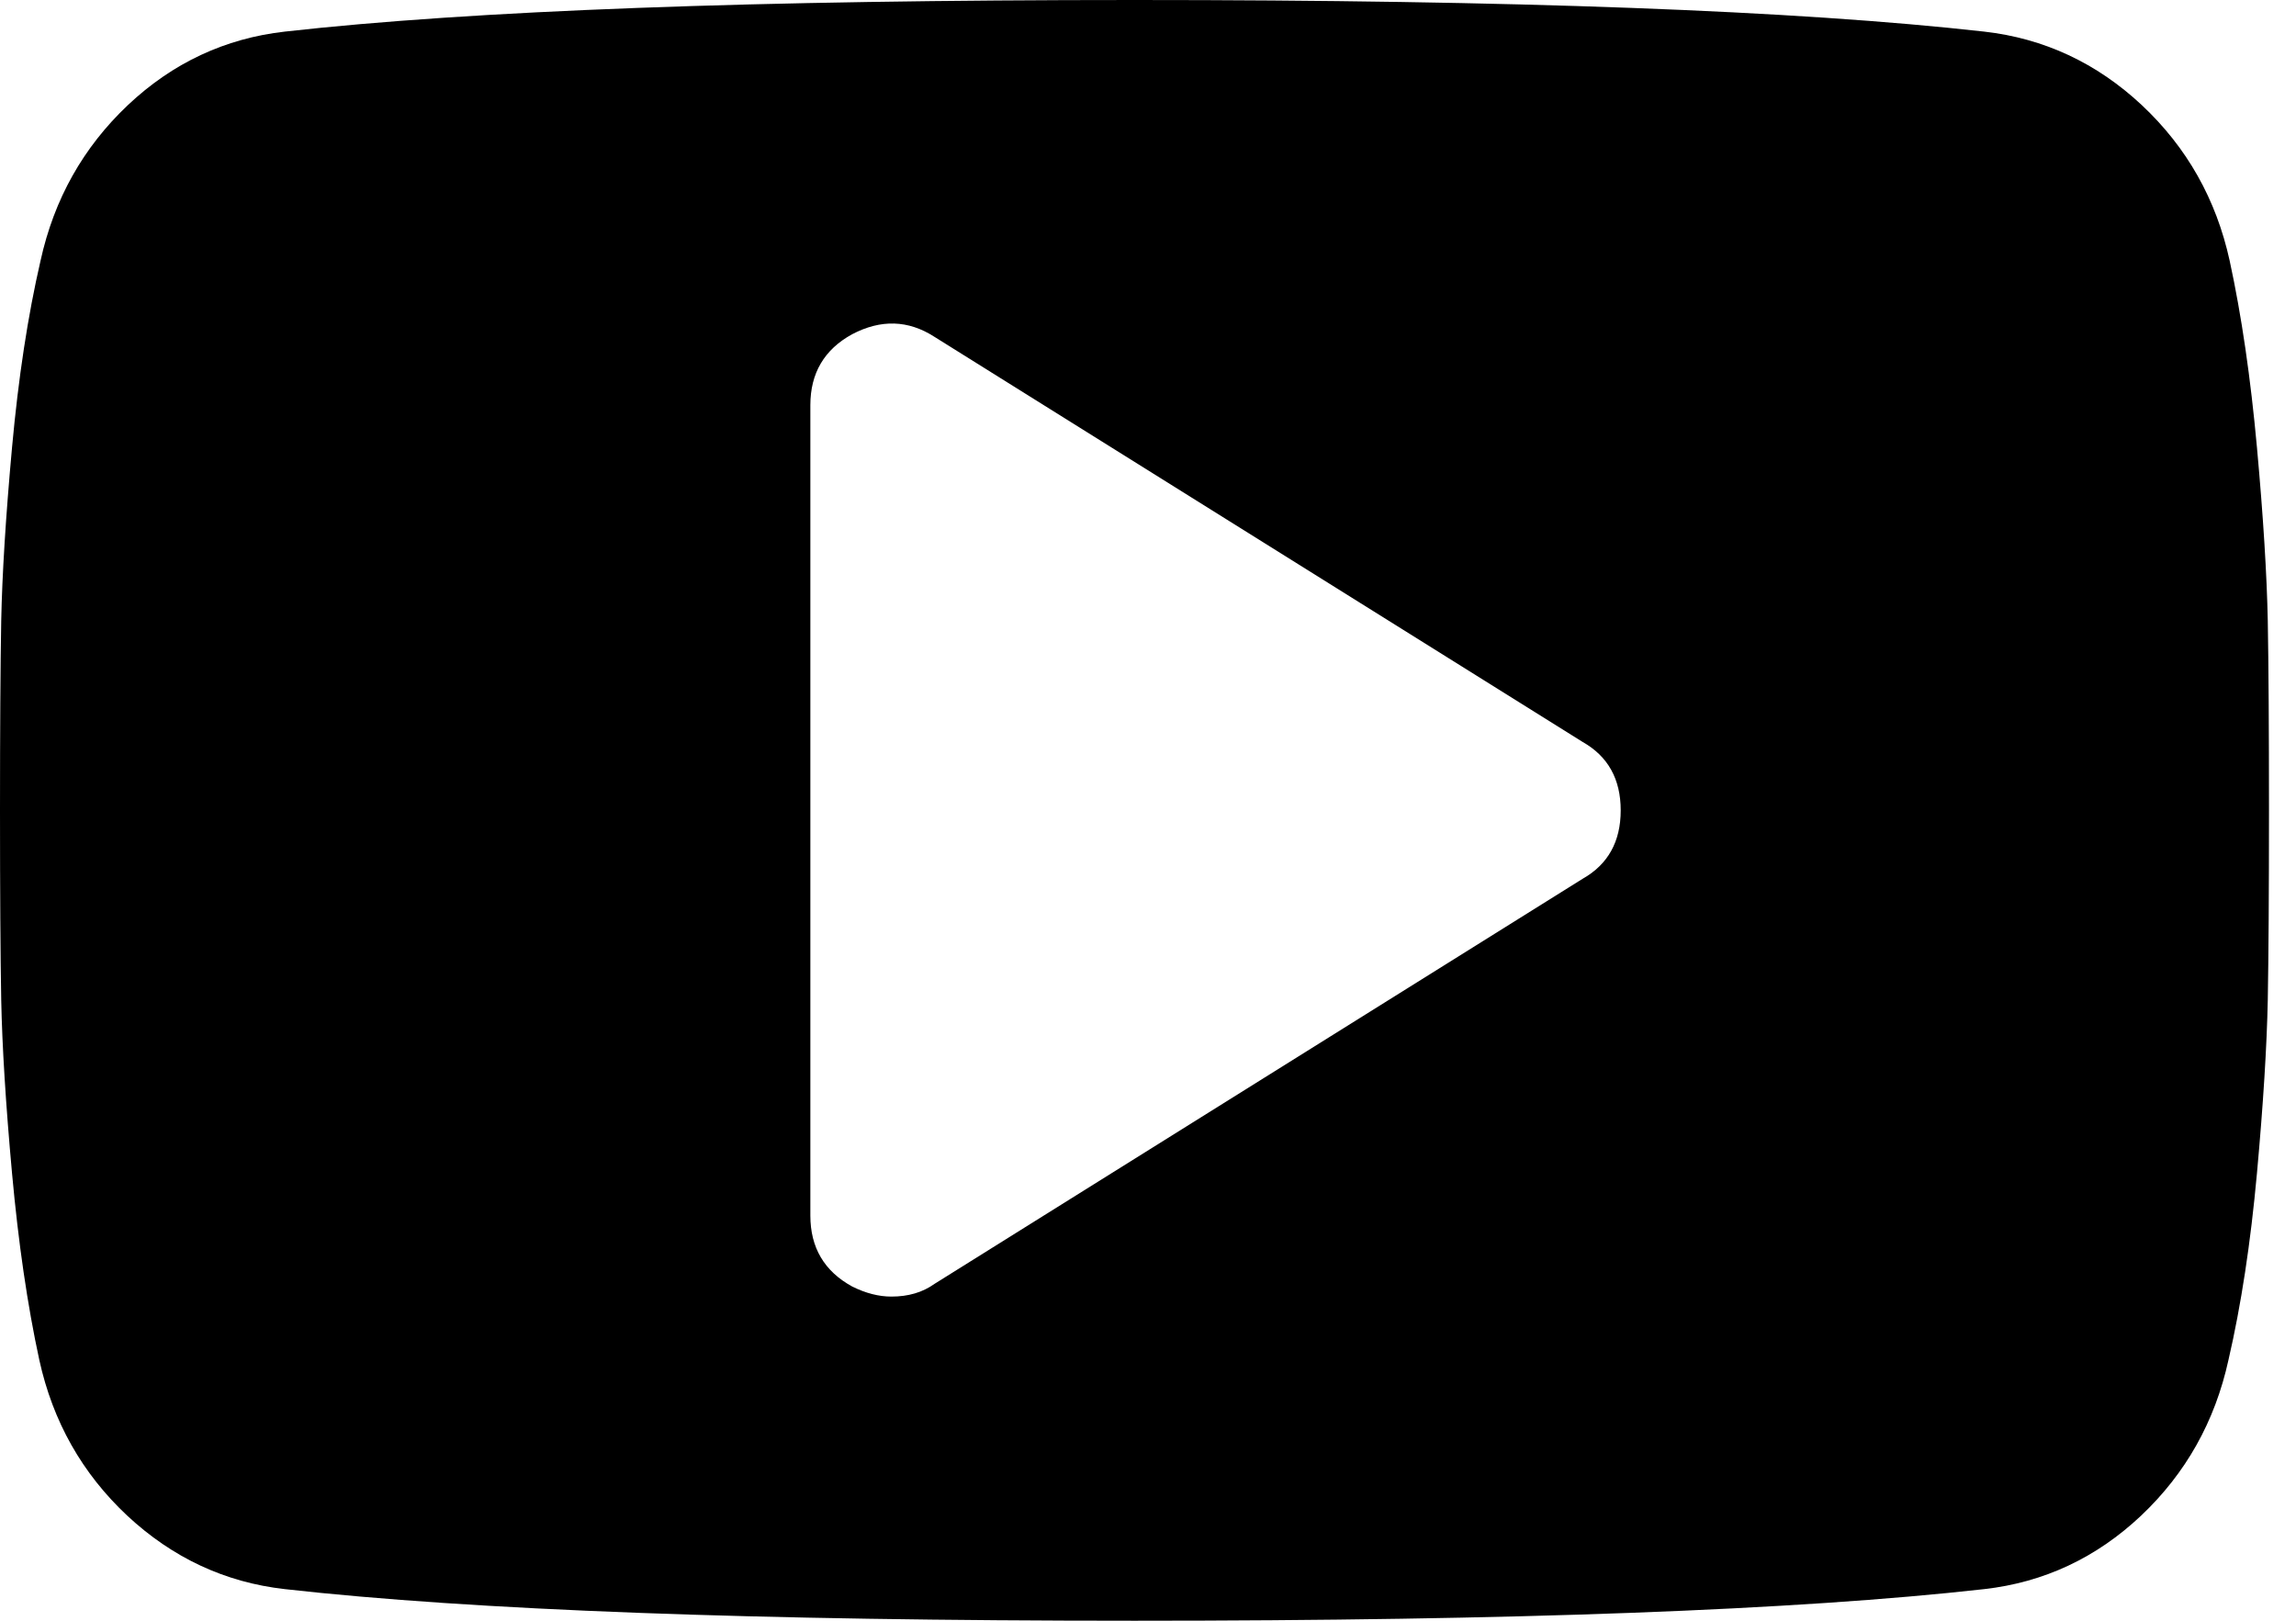
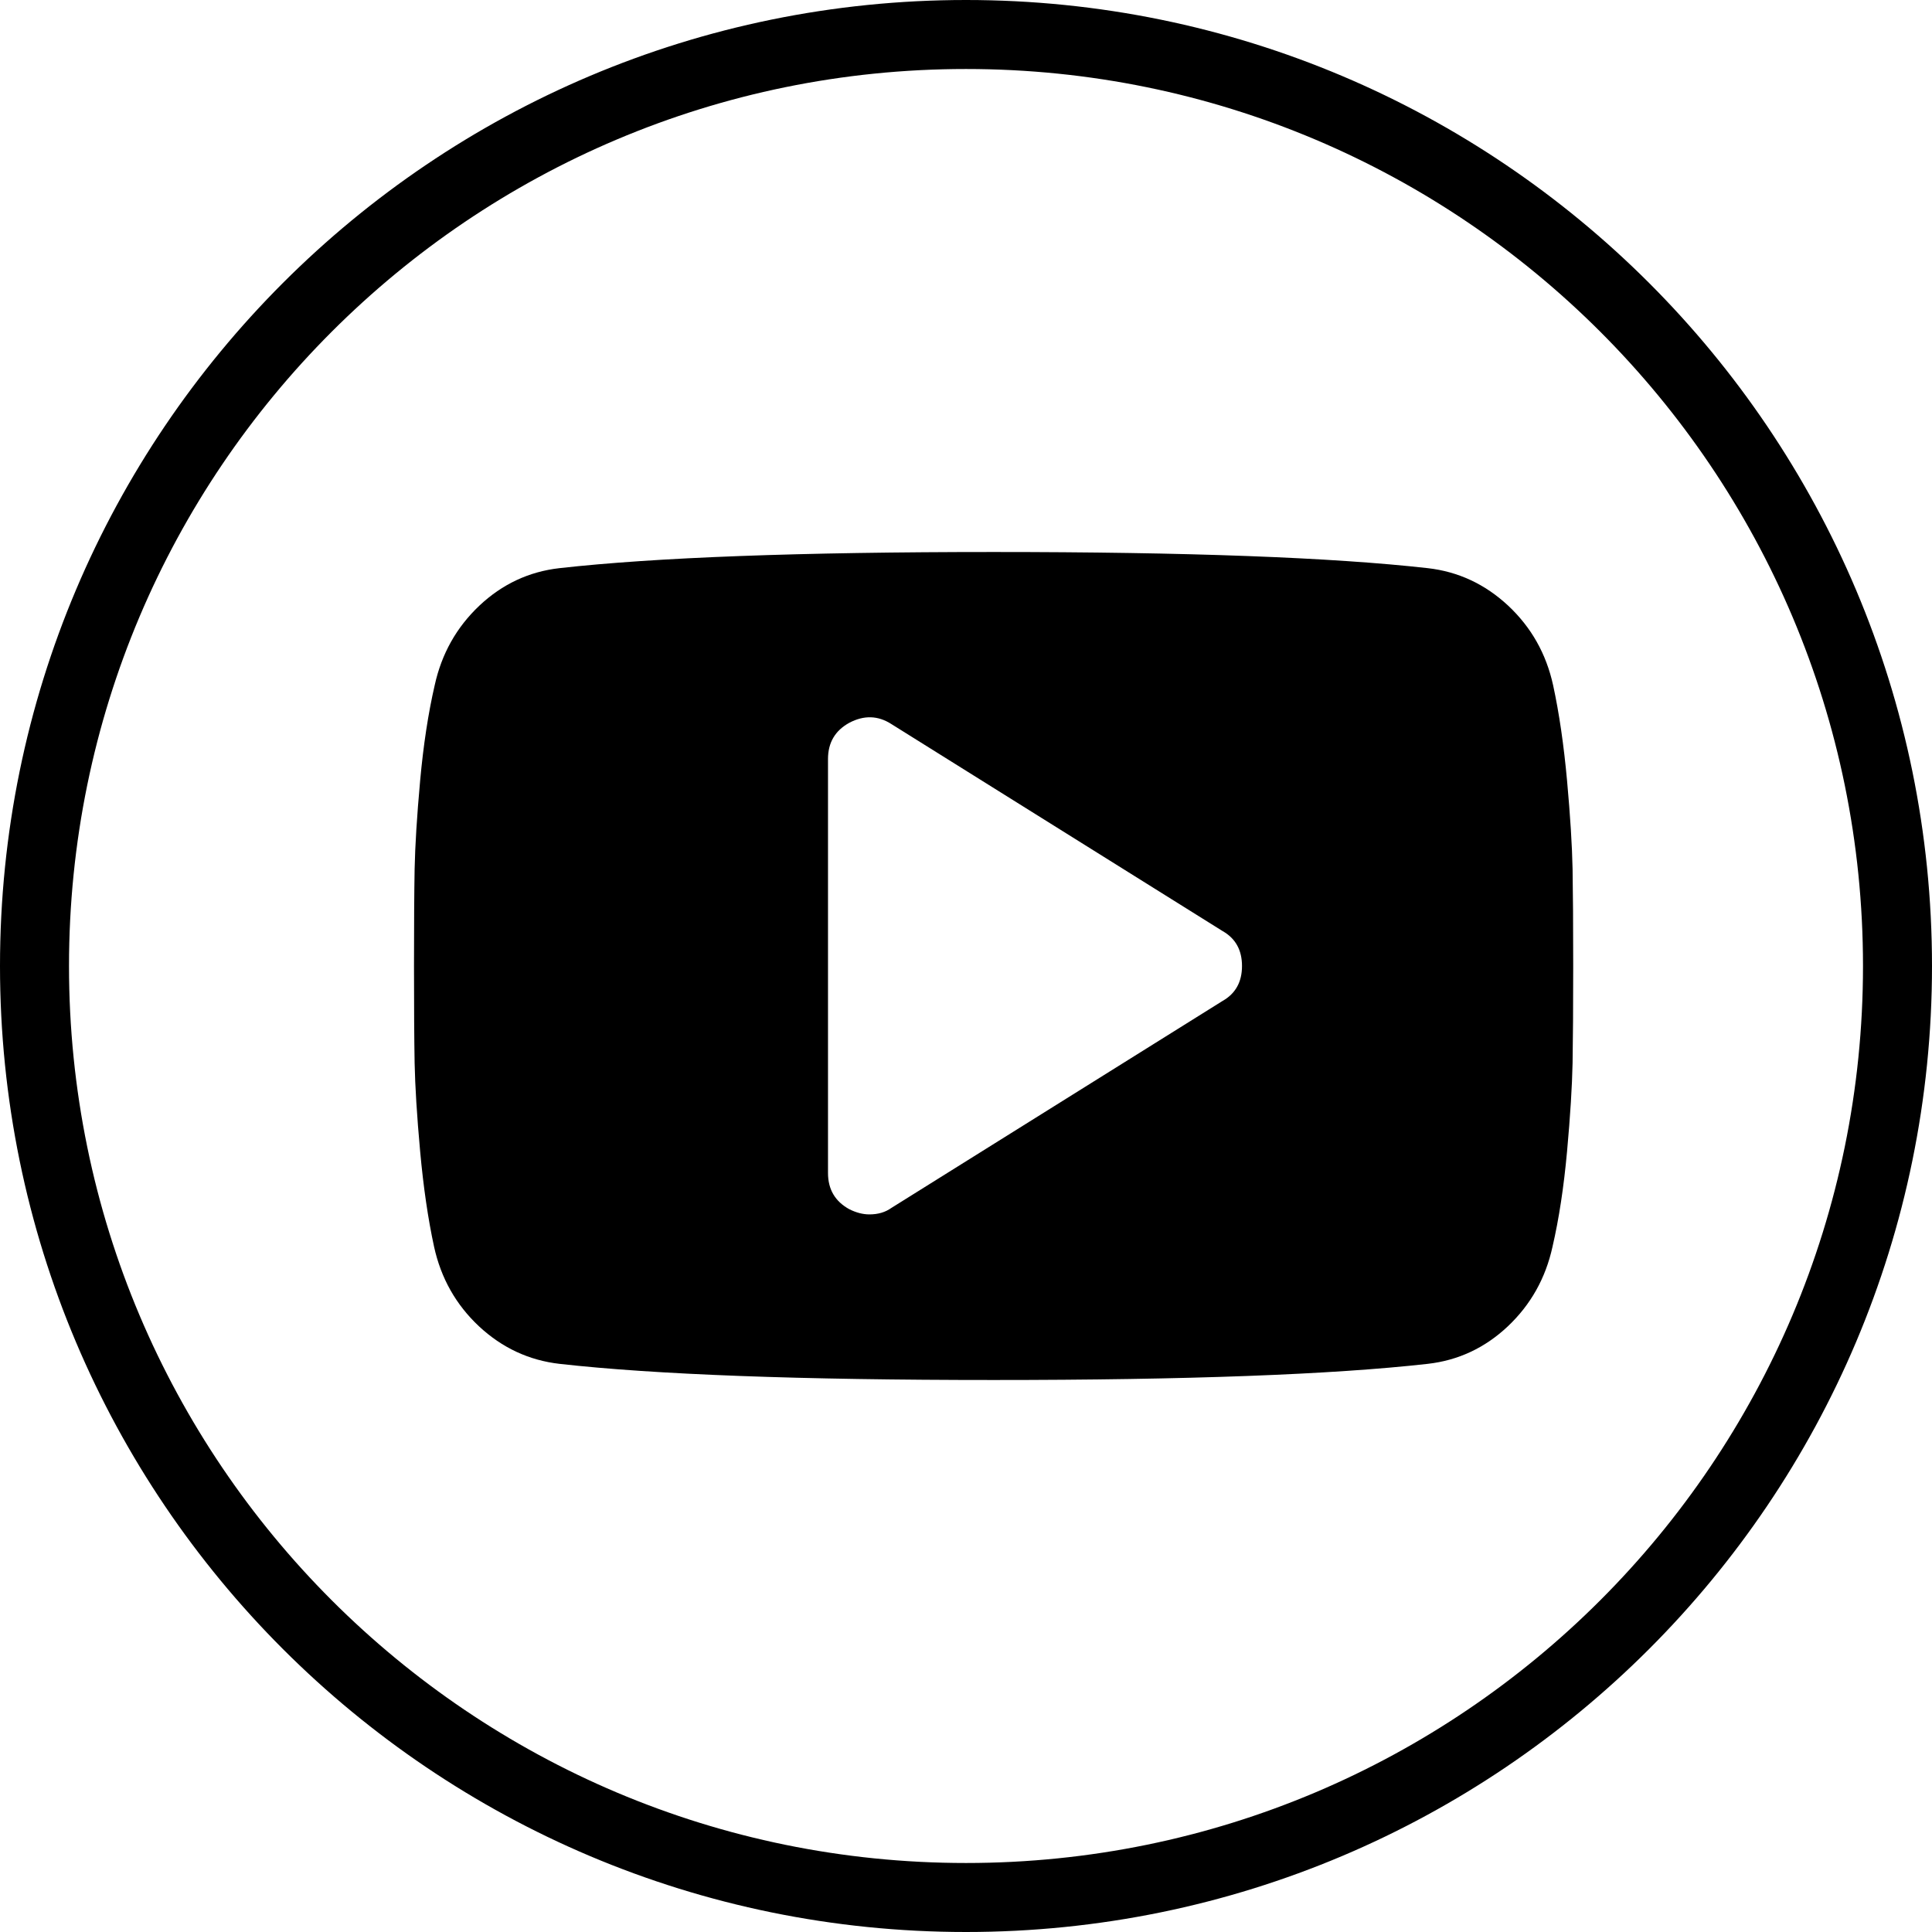
- <svg xmlns="http://www.w3.org/2000/svg" width="17" height="12" viewBox="0 0 17 12" fill="none">
-   <path d="M16.791 4.594C16.784 4.256 16.758 3.83 16.711 3.314C16.664 2.798 16.597 2.337 16.509 1.931C16.409 1.475 16.192 1.091 15.858 0.778C15.524 0.466 15.134 0.284 14.691 0.234C13.303 0.078 11.206 0 8.4 0C5.594 0 3.497 0.078 2.109 0.234C1.666 0.284 1.278 0.466 0.947 0.778C0.616 1.091 0.4 1.475 0.3 1.931C0.206 2.338 0.136 2.798 0.089 3.314C0.042 3.83 0.016 4.256 0.009 4.594C0.003 4.931 0 5.4 0 6C0 6.6 0.003 7.069 0.009 7.406C0.016 7.744 0.042 8.17 0.089 8.686C0.136 9.202 0.203 9.663 0.291 10.069C0.391 10.525 0.608 10.909 0.942 11.222C1.277 11.534 1.666 11.716 2.109 11.766C3.497 11.922 5.594 12 8.4 12C11.206 12 13.303 11.922 14.691 11.766C15.134 11.716 15.522 11.534 15.853 11.222C16.184 10.909 16.4 10.525 16.5 10.069C16.594 9.663 16.664 9.202 16.711 8.686C16.758 8.17 16.784 7.744 16.791 7.406C16.797 7.069 16.8 6.6 16.8 6C16.8 5.4 16.797 4.931 16.791 4.594ZM11.719 6.506L6.919 9.506C6.831 9.569 6.725 9.6 6.6 9.6C6.506 9.6 6.409 9.575 6.309 9.525C6.103 9.412 6 9.237 6 9V3C6 2.763 6.103 2.588 6.309 2.475C6.522 2.363 6.725 2.369 6.919 2.494L11.719 5.494C11.906 5.6 12 5.769 12 6C12 6.231 11.906 6.4 11.719 6.506Z" fill="black" />
+ <svg xmlns="http://www.w3.org/2000/svg" width="28" height="28" viewBox="0 0 28 28" fill="none">
+   <circle cx="14" cy="14" r="13.5" stroke="black" />
+   <path d="M22.791 12.594C22.784 12.256 22.758 11.83 22.711 11.314C22.664 10.798 22.597 10.337 22.509 9.931C22.409 9.475 22.192 9.091 21.858 8.778C21.523 8.466 21.134 8.284 20.691 8.234C19.303 8.078 17.206 8 14.4 8C11.594 8 9.497 8.078 8.109 8.234C7.666 8.284 7.278 8.466 6.947 8.778C6.616 9.091 6.4 9.475 6.3 9.931C6.206 10.338 6.136 10.798 6.089 11.314C6.042 11.83 6.016 12.256 6.009 12.594C6.003 12.931 6 13.4 6 14C6 14.6 6.003 15.069 6.009 15.406C6.016 15.744 6.042 16.17 6.089 16.686C6.136 17.202 6.203 17.663 6.291 18.069C6.391 18.525 6.608 18.909 6.942 19.222C7.277 19.534 7.666 19.715 8.109 19.766C9.497 19.922 11.594 20 14.4 20C17.206 20 19.303 19.922 20.691 19.766C21.134 19.716 21.522 19.534 21.853 19.222C22.184 18.909 22.4 18.525 22.5 18.069C22.594 17.663 22.664 17.202 22.711 16.686C22.758 16.17 22.784 15.744 22.791 15.406C22.797 15.069 22.8 14.6 22.8 14C22.8 13.4 22.797 12.931 22.791 12.594ZM17.719 14.506L12.919 17.506C12.831 17.569 12.725 17.6 12.6 17.6C12.506 17.6 12.409 17.575 12.309 17.525C12.103 17.412 12 17.237 12 17V11C12 10.763 12.103 10.588 12.309 10.475C12.522 10.363 12.725 10.369 12.919 10.494L17.719 13.494C17.906 13.6 18 13.769 18 14C18 14.231 17.906 14.4 17.719 14.506Z" fill="black" />
</svg>
